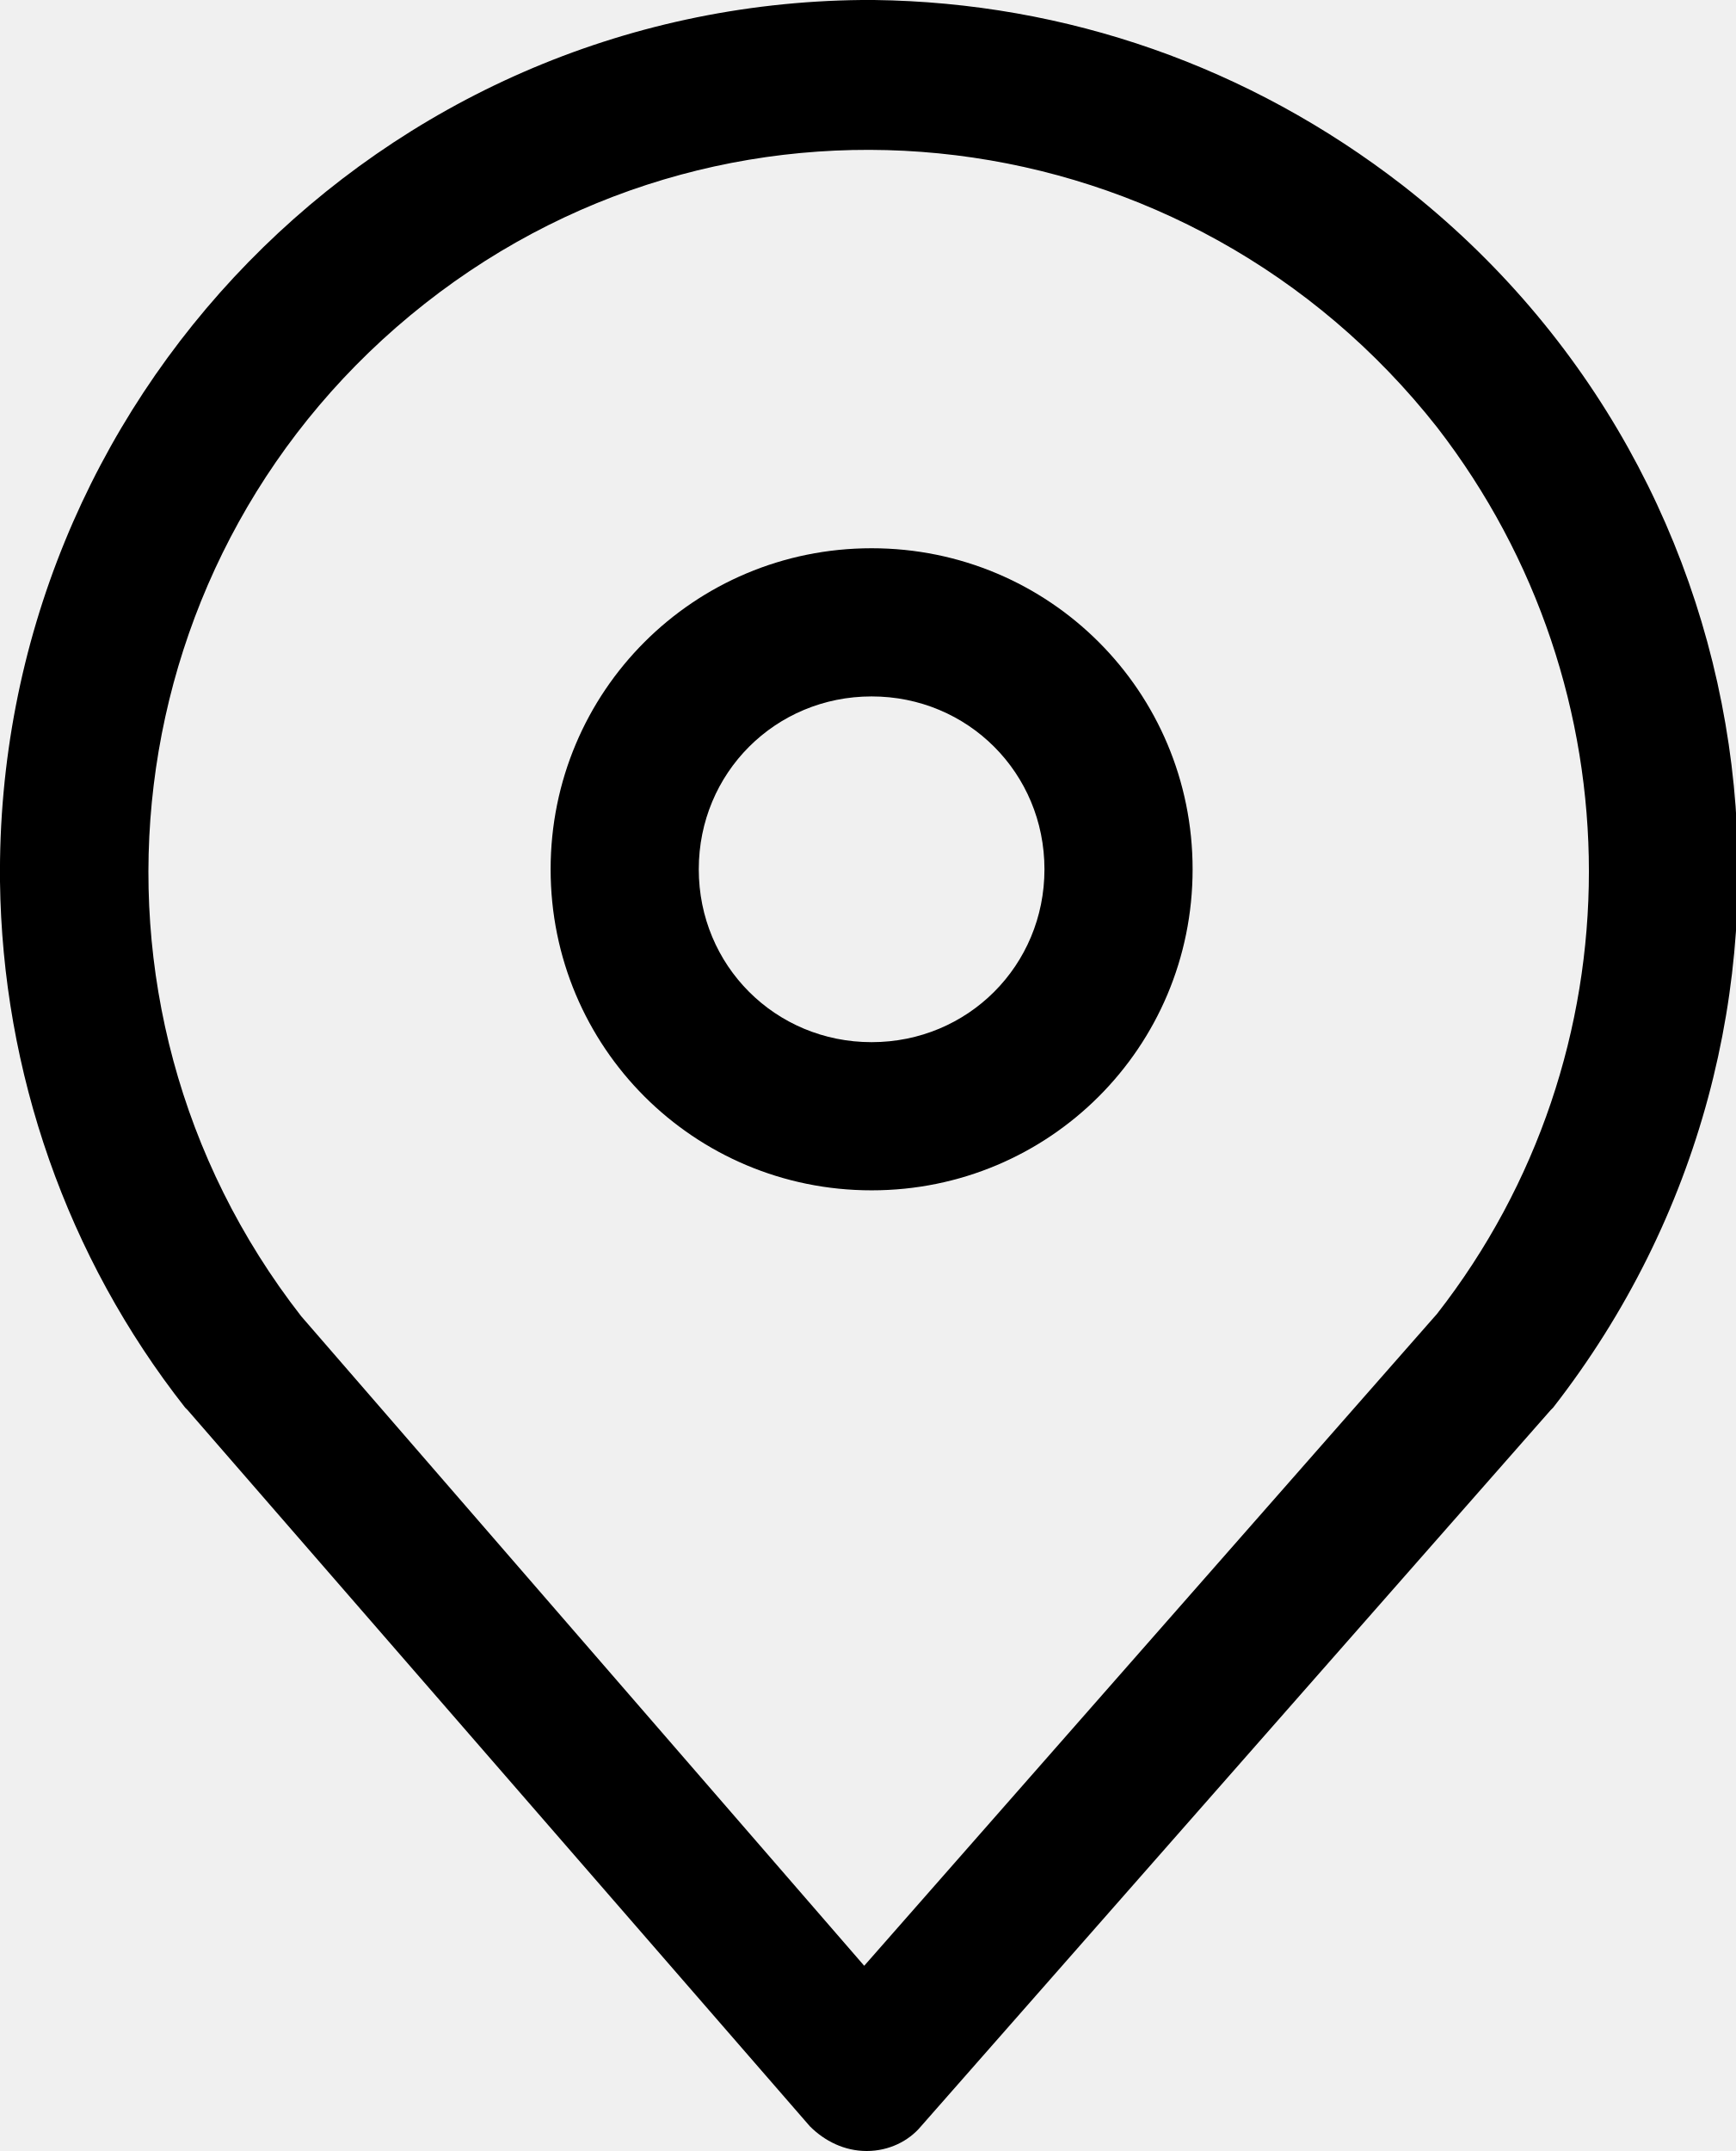
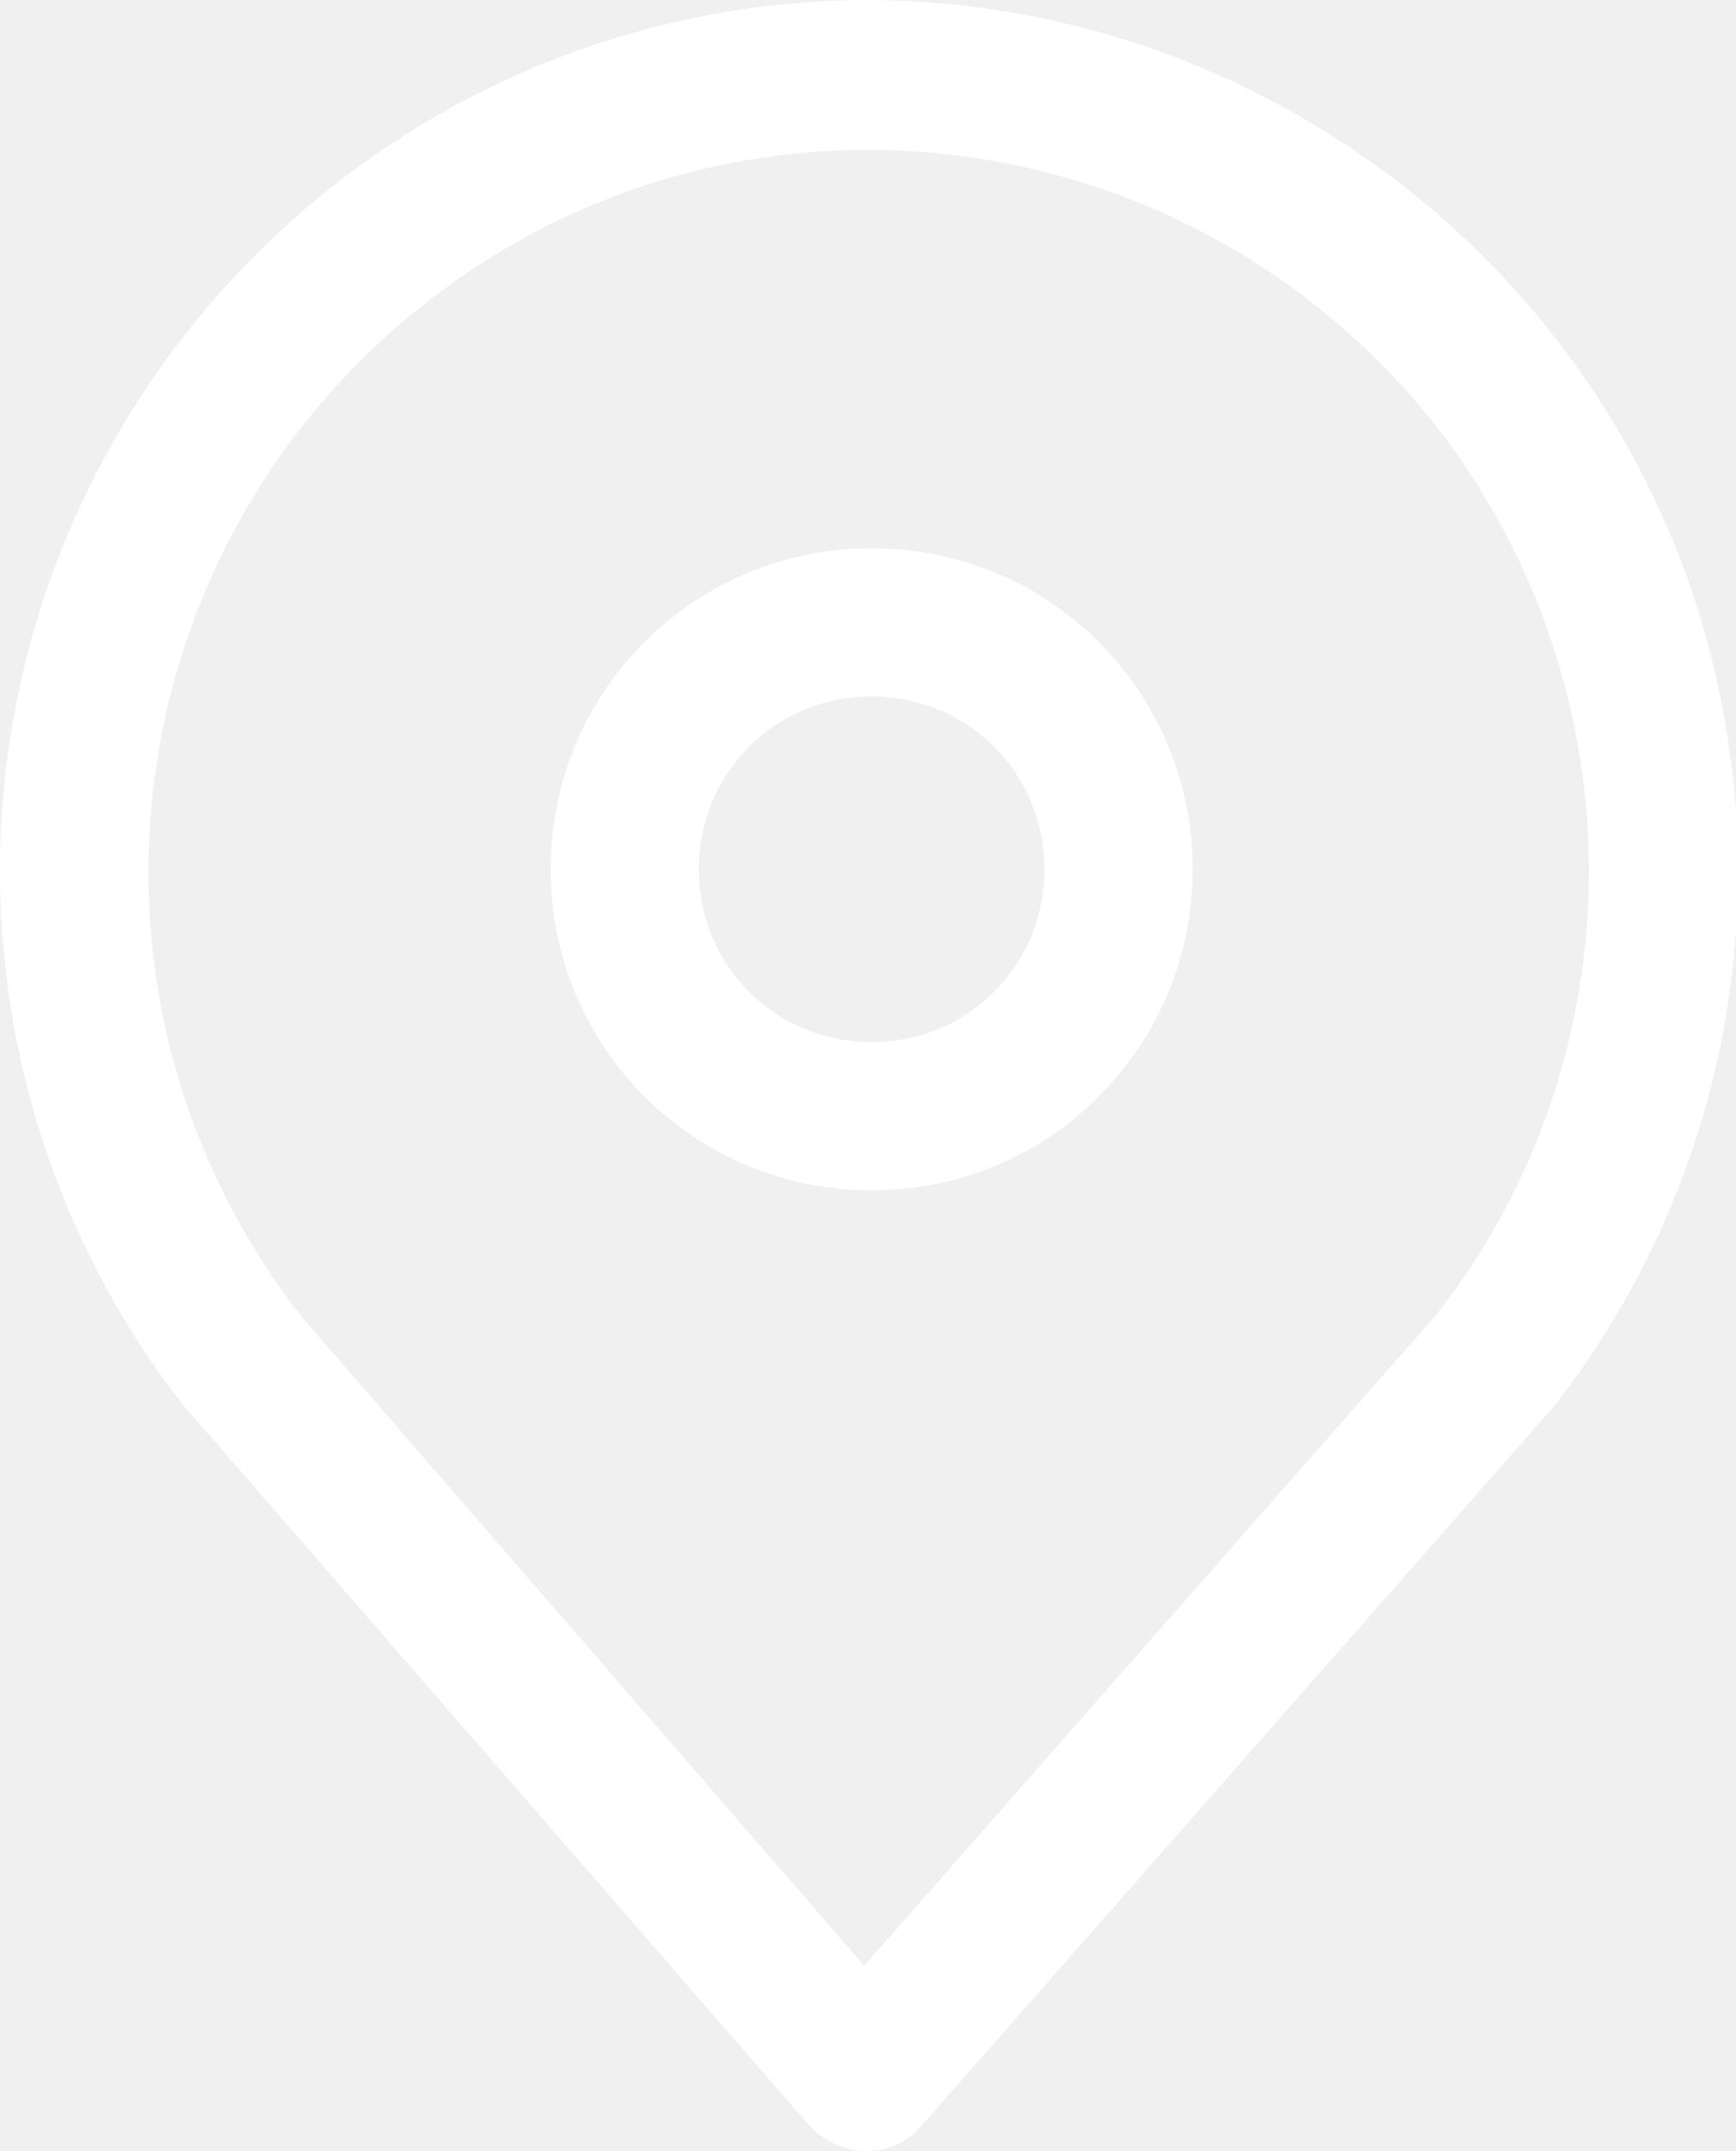
<svg xmlns="http://www.w3.org/2000/svg" viewBox="0 0 70.3 87.1">
-   <path d="M35.3 22.2c-7.2 0-13 5.8-13 13s5.8 13 13 13 13-5.8 13-13-5.8-13-13-13zm0 20c-3.9 0-7-3.1-7-7s3.1-7 7-7 7 3.1 7 7-3.1 7-7 7z" />
-   <path d="M35.4 0h-.5C15.4.2-.2 16.2 0 35.7.1 43.4 2.7 50.9 7.5 57l.1.1 25.2 29c.6.6 1.4 1 2.3 1 .9 0 1.7-.4 2.2-1l25.5-29 .1-.1c12-15.4 9.3-37.5-6.1-49.5C50.6 2.7 43.2.1 35.4 0zm22.8 53.2L35 79.6 12.2 53.3c-9.9-12.7-7.7-31 5-41s31-7.7 41 5c8.2 10.6 8.2 25.4 0 35.9z" />
+   <path fill="#FFF" d="M35.3 22.2c-7.2 0-13 5.8-13 13s5.8 13 13 13 13-5.8 13-13-5.8-13-13-13zm0 20c-3.9 0-7-3.1-7-7s3.1-7 7-7 7 3.1 7 7-3.1 7-7 7z" />
+   <path fill="#FFF" d="M35.4 0h-.5C15.4.2-.2 16.2 0 35.7.1 43.4 2.7 50.9 7.5 57l.1.1 25.2 29c.6.6 1.4 1 2.3 1 .9 0 1.7-.4 2.2-1l25.5-29 .1-.1c12-15.4 9.3-37.5-6.1-49.5C50.6 2.7 43.2.1 35.4 0zm22.8 53.2L35 79.6 12.2 53.3c-9.9-12.7-7.7-31 5-41s31-7.7 41 5c8.2 10.6 8.2 25.4 0 35.9z" />
</svg>
